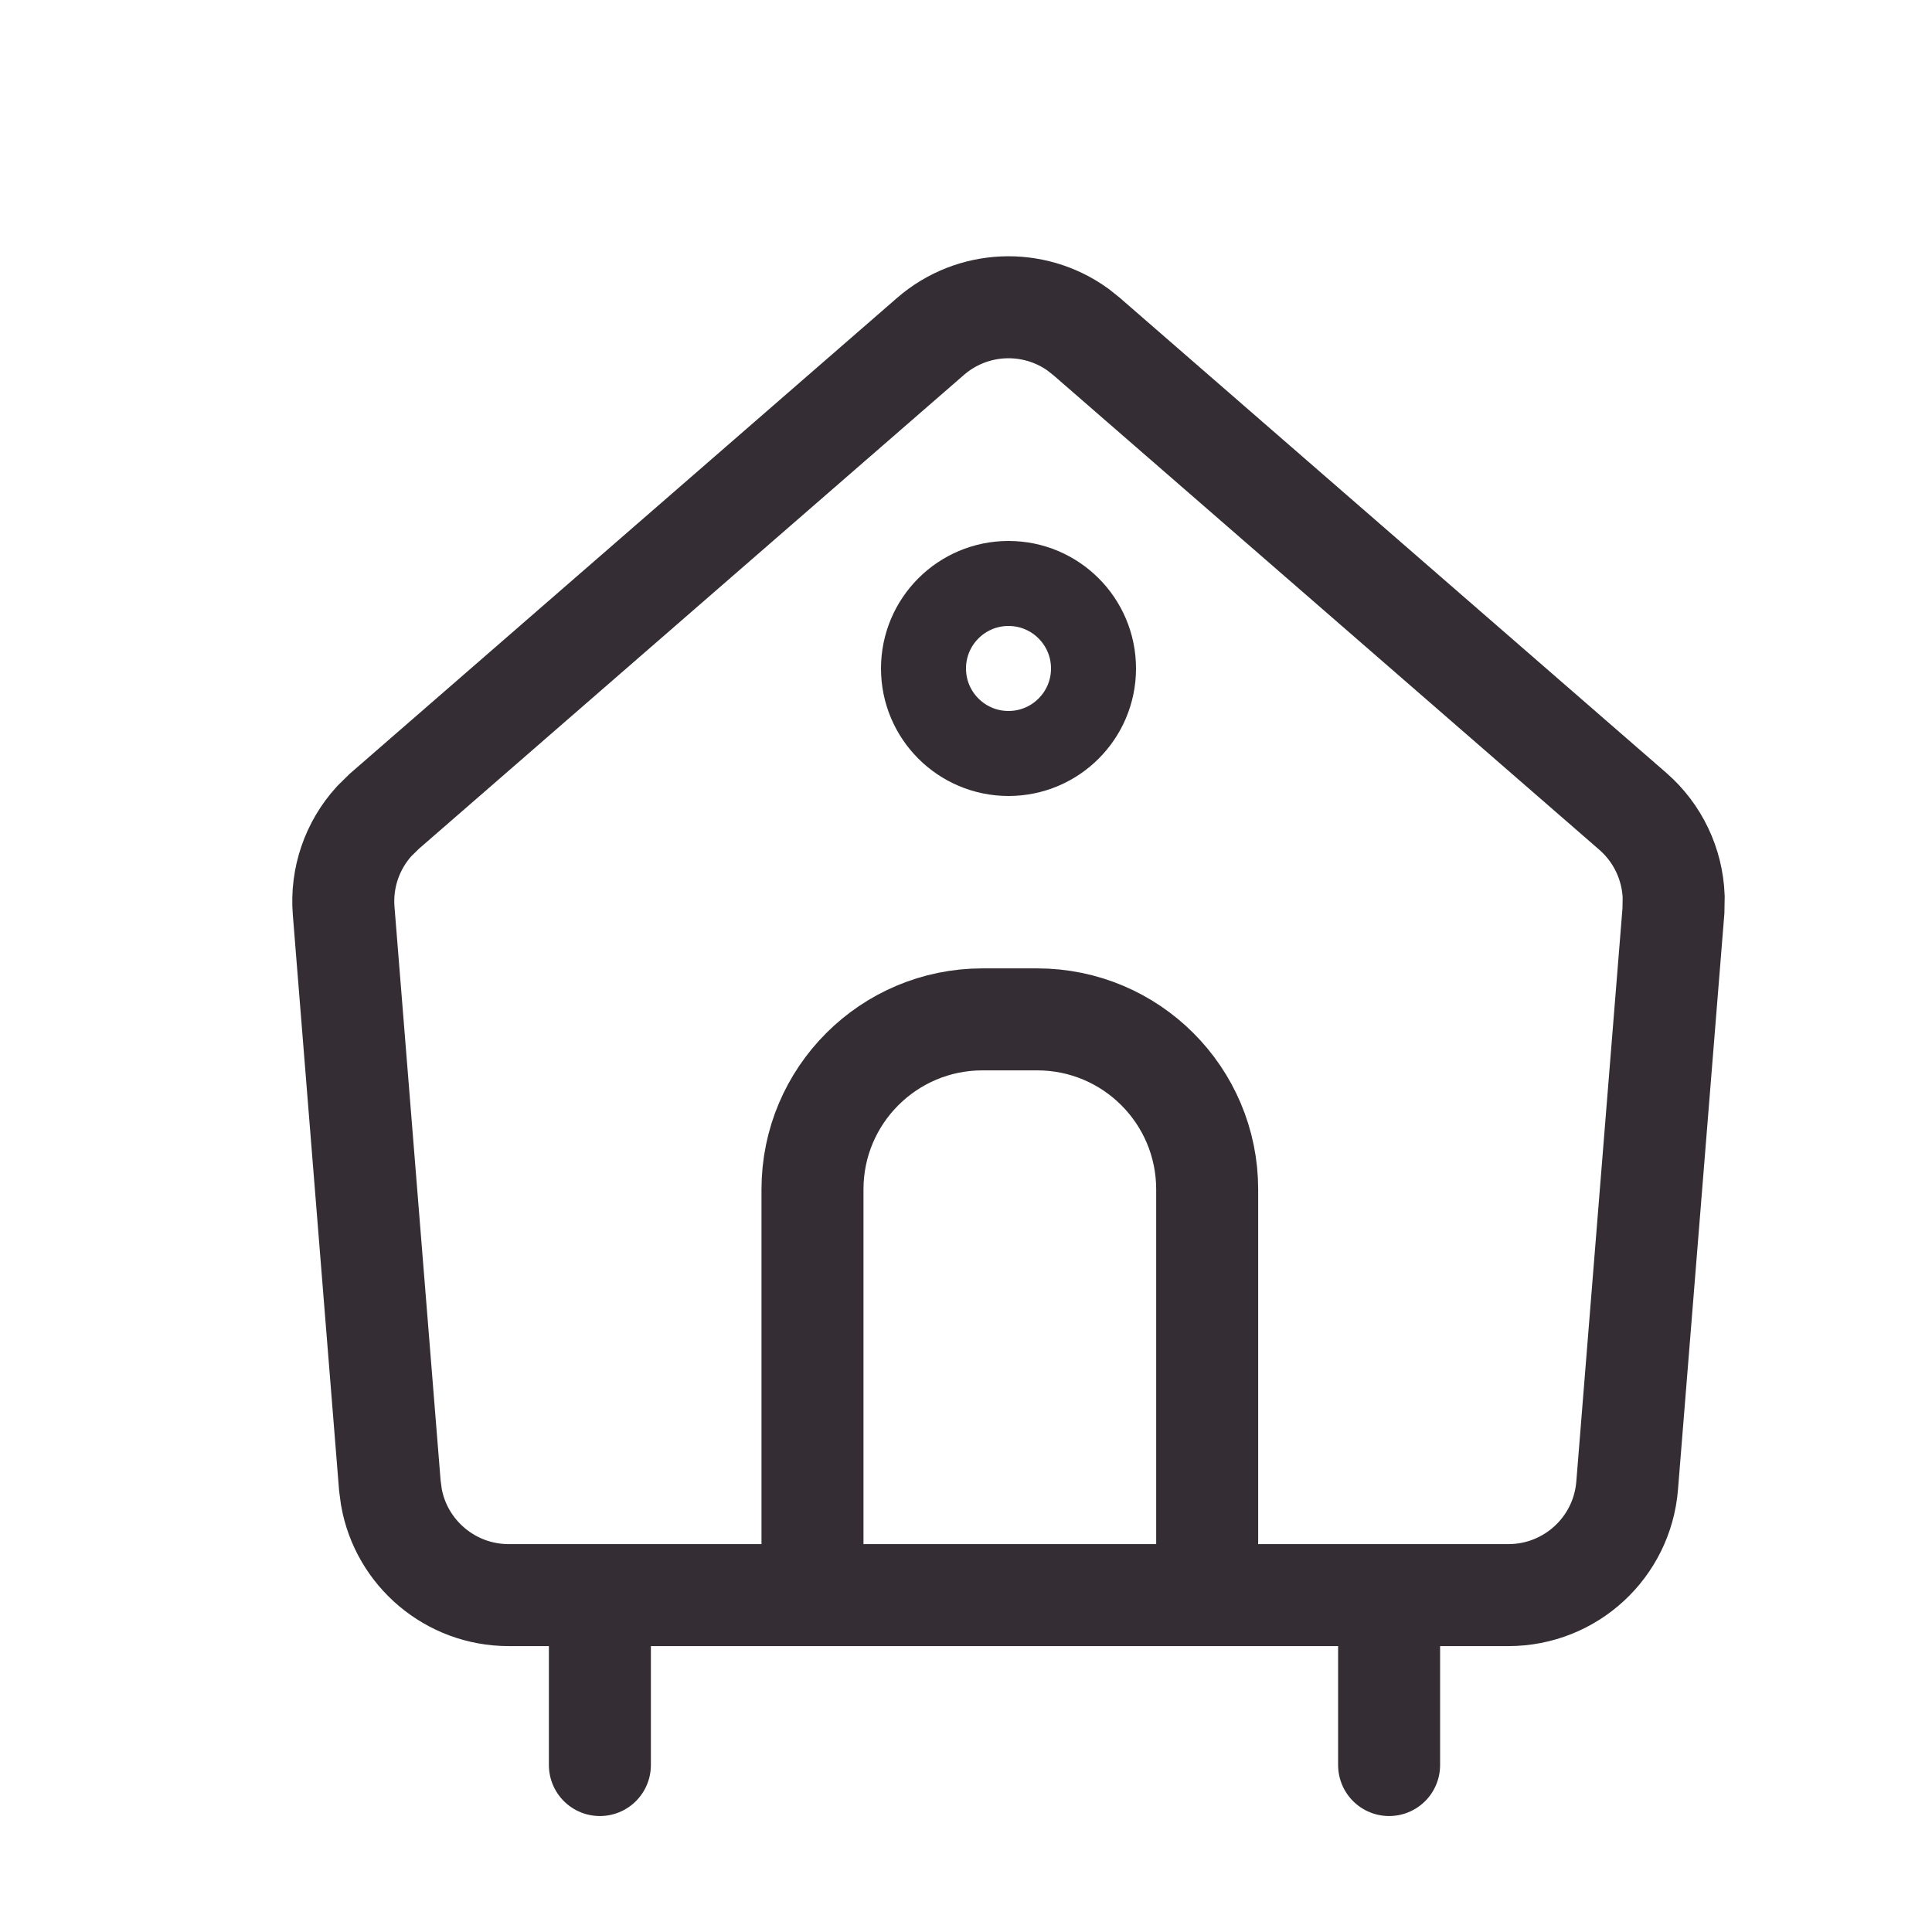
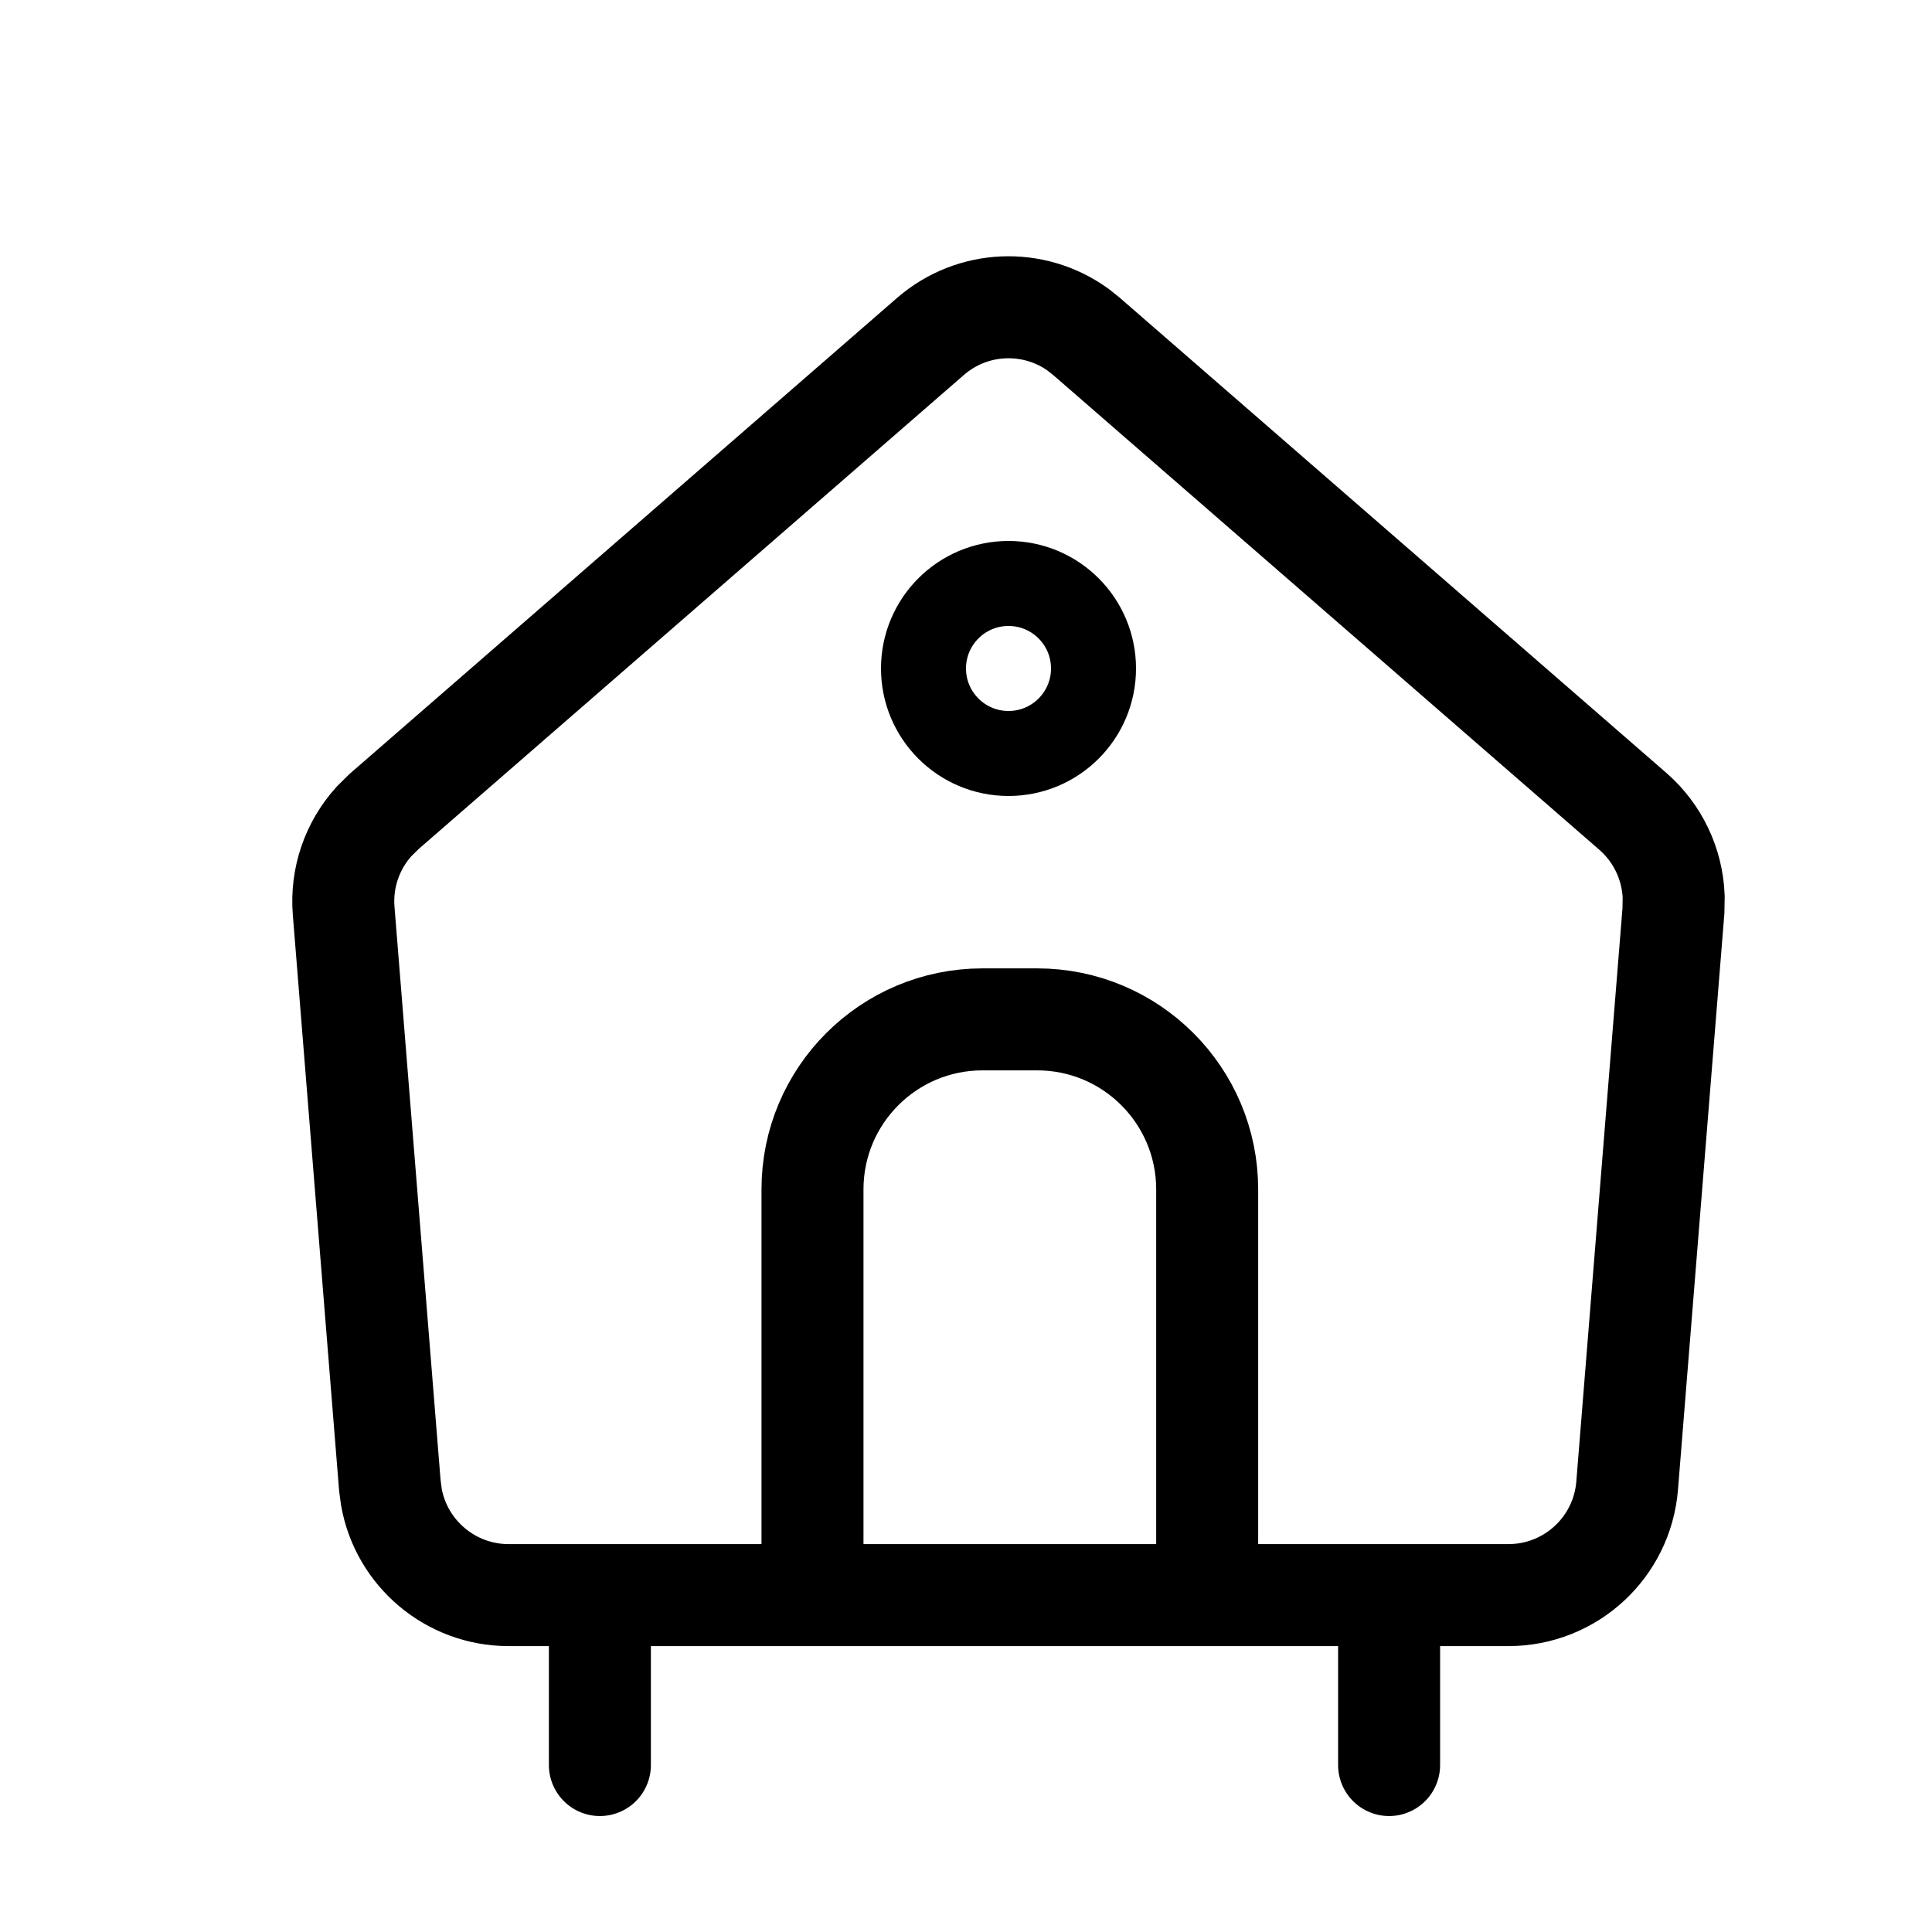
- <svg xmlns="http://www.w3.org/2000/svg" width="24" height="24" viewBox="0 0 24 24" fill="none">
-   <circle cx="12.528" cy="8.304" r="1.056" stroke="#342E34" stroke-width="1.056" />
-   <path d="M11.558 4.18C12.08 3.726 12.84 3.698 13.391 4.095L13.498 4.18L20.284 10.079C20.594 10.349 20.775 10.733 20.791 11.139L20.788 11.314L20.213 18.455C20.151 19.223 19.51 19.814 18.74 19.815H6.317C5.595 19.814 4.986 19.294 4.862 18.597L4.843 18.455L4.269 11.314C4.236 10.904 4.375 10.503 4.648 10.202L4.773 10.079L11.558 4.18Z" stroke="#342E34" stroke-width="1.267" />
-   <line x1="7.452" y1="19.894" x2="7.452" y2="21.926" stroke="#342E34" stroke-width="1.267" stroke-linecap="round" />
-   <line x1="17.256" y1="19.894" x2="17.256" y2="21.926" stroke="#342E34" stroke-width="1.267" stroke-linecap="round" />
-   <path d="M14.996 19.262V14.775C14.996 13.608 14.05 12.663 12.884 12.663H12.205C11.039 12.663 10.093 13.608 10.093 14.775V19.262" stroke="#342E34" stroke-width="1.267" />
+ <svg xmlns="http://www.w3.org/2000/svg" width="24" height="24" viewBox="0 0 24 24" fill="none" stroke="currentColor">
+   <circle cx="12.528" cy="8.304" r="1.056" stroke="currentColor" stroke-width="1.056" />
+   <path d="M11.558 4.18C12.08 3.726 12.84 3.698 13.391 4.095L13.498 4.18L20.284 10.079C20.594 10.349 20.775 10.733 20.791 11.139L20.788 11.314L20.213 18.455C20.151 19.223 19.51 19.814 18.74 19.815H6.317C5.595 19.814 4.986 19.294 4.862 18.597L4.843 18.455L4.269 11.314C4.236 10.904 4.375 10.503 4.648 10.202L4.773 10.079L11.558 4.18Z" stroke="currentColor" stroke-width="1.267" />
+   <line x1="7.452" y1="19.894" x2="7.452" y2="21.926" stroke="currentColor" stroke-width="1.267" stroke-linecap="round" />
+   <line x1="17.256" y1="19.894" x2="17.256" y2="21.926" stroke="currentColor" stroke-width="1.267" stroke-linecap="round" />
+   <path d="M14.996 19.262V14.775C14.996 13.608 14.05 12.663 12.884 12.663H12.205C11.039 12.663 10.093 13.608 10.093 14.775V19.262" stroke="currentColor" stroke-width="1.267" />
</svg>
